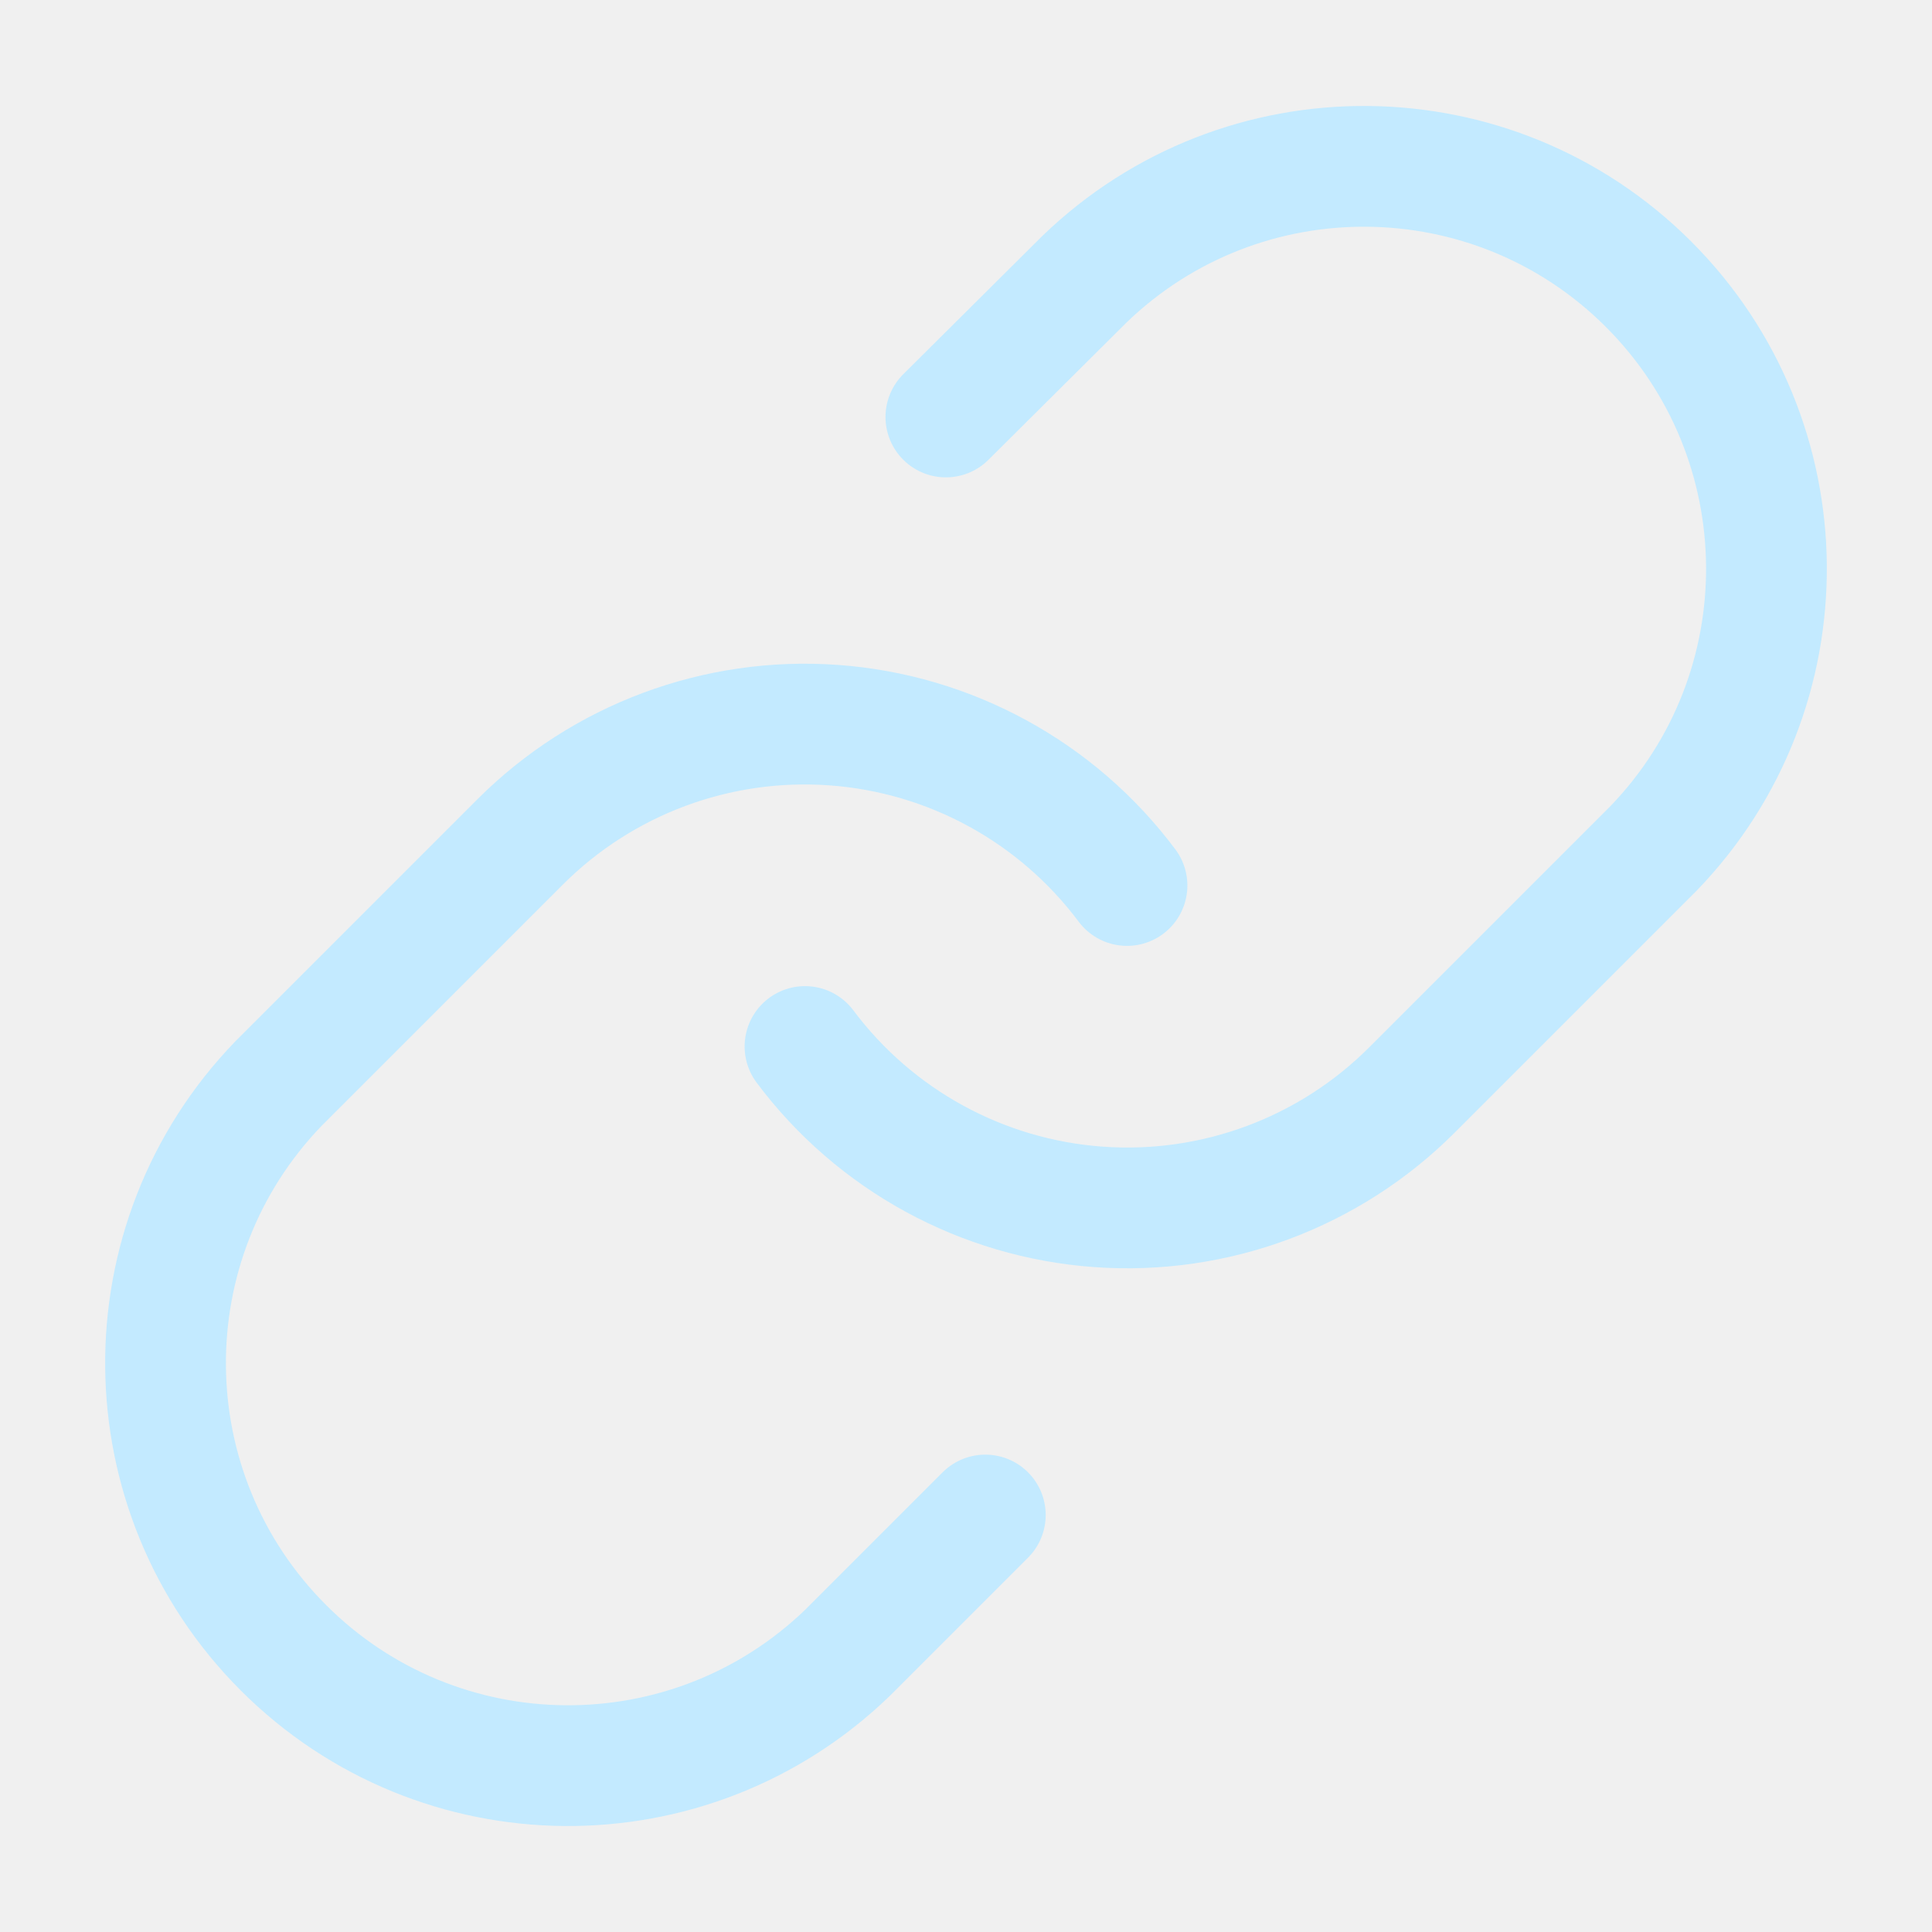
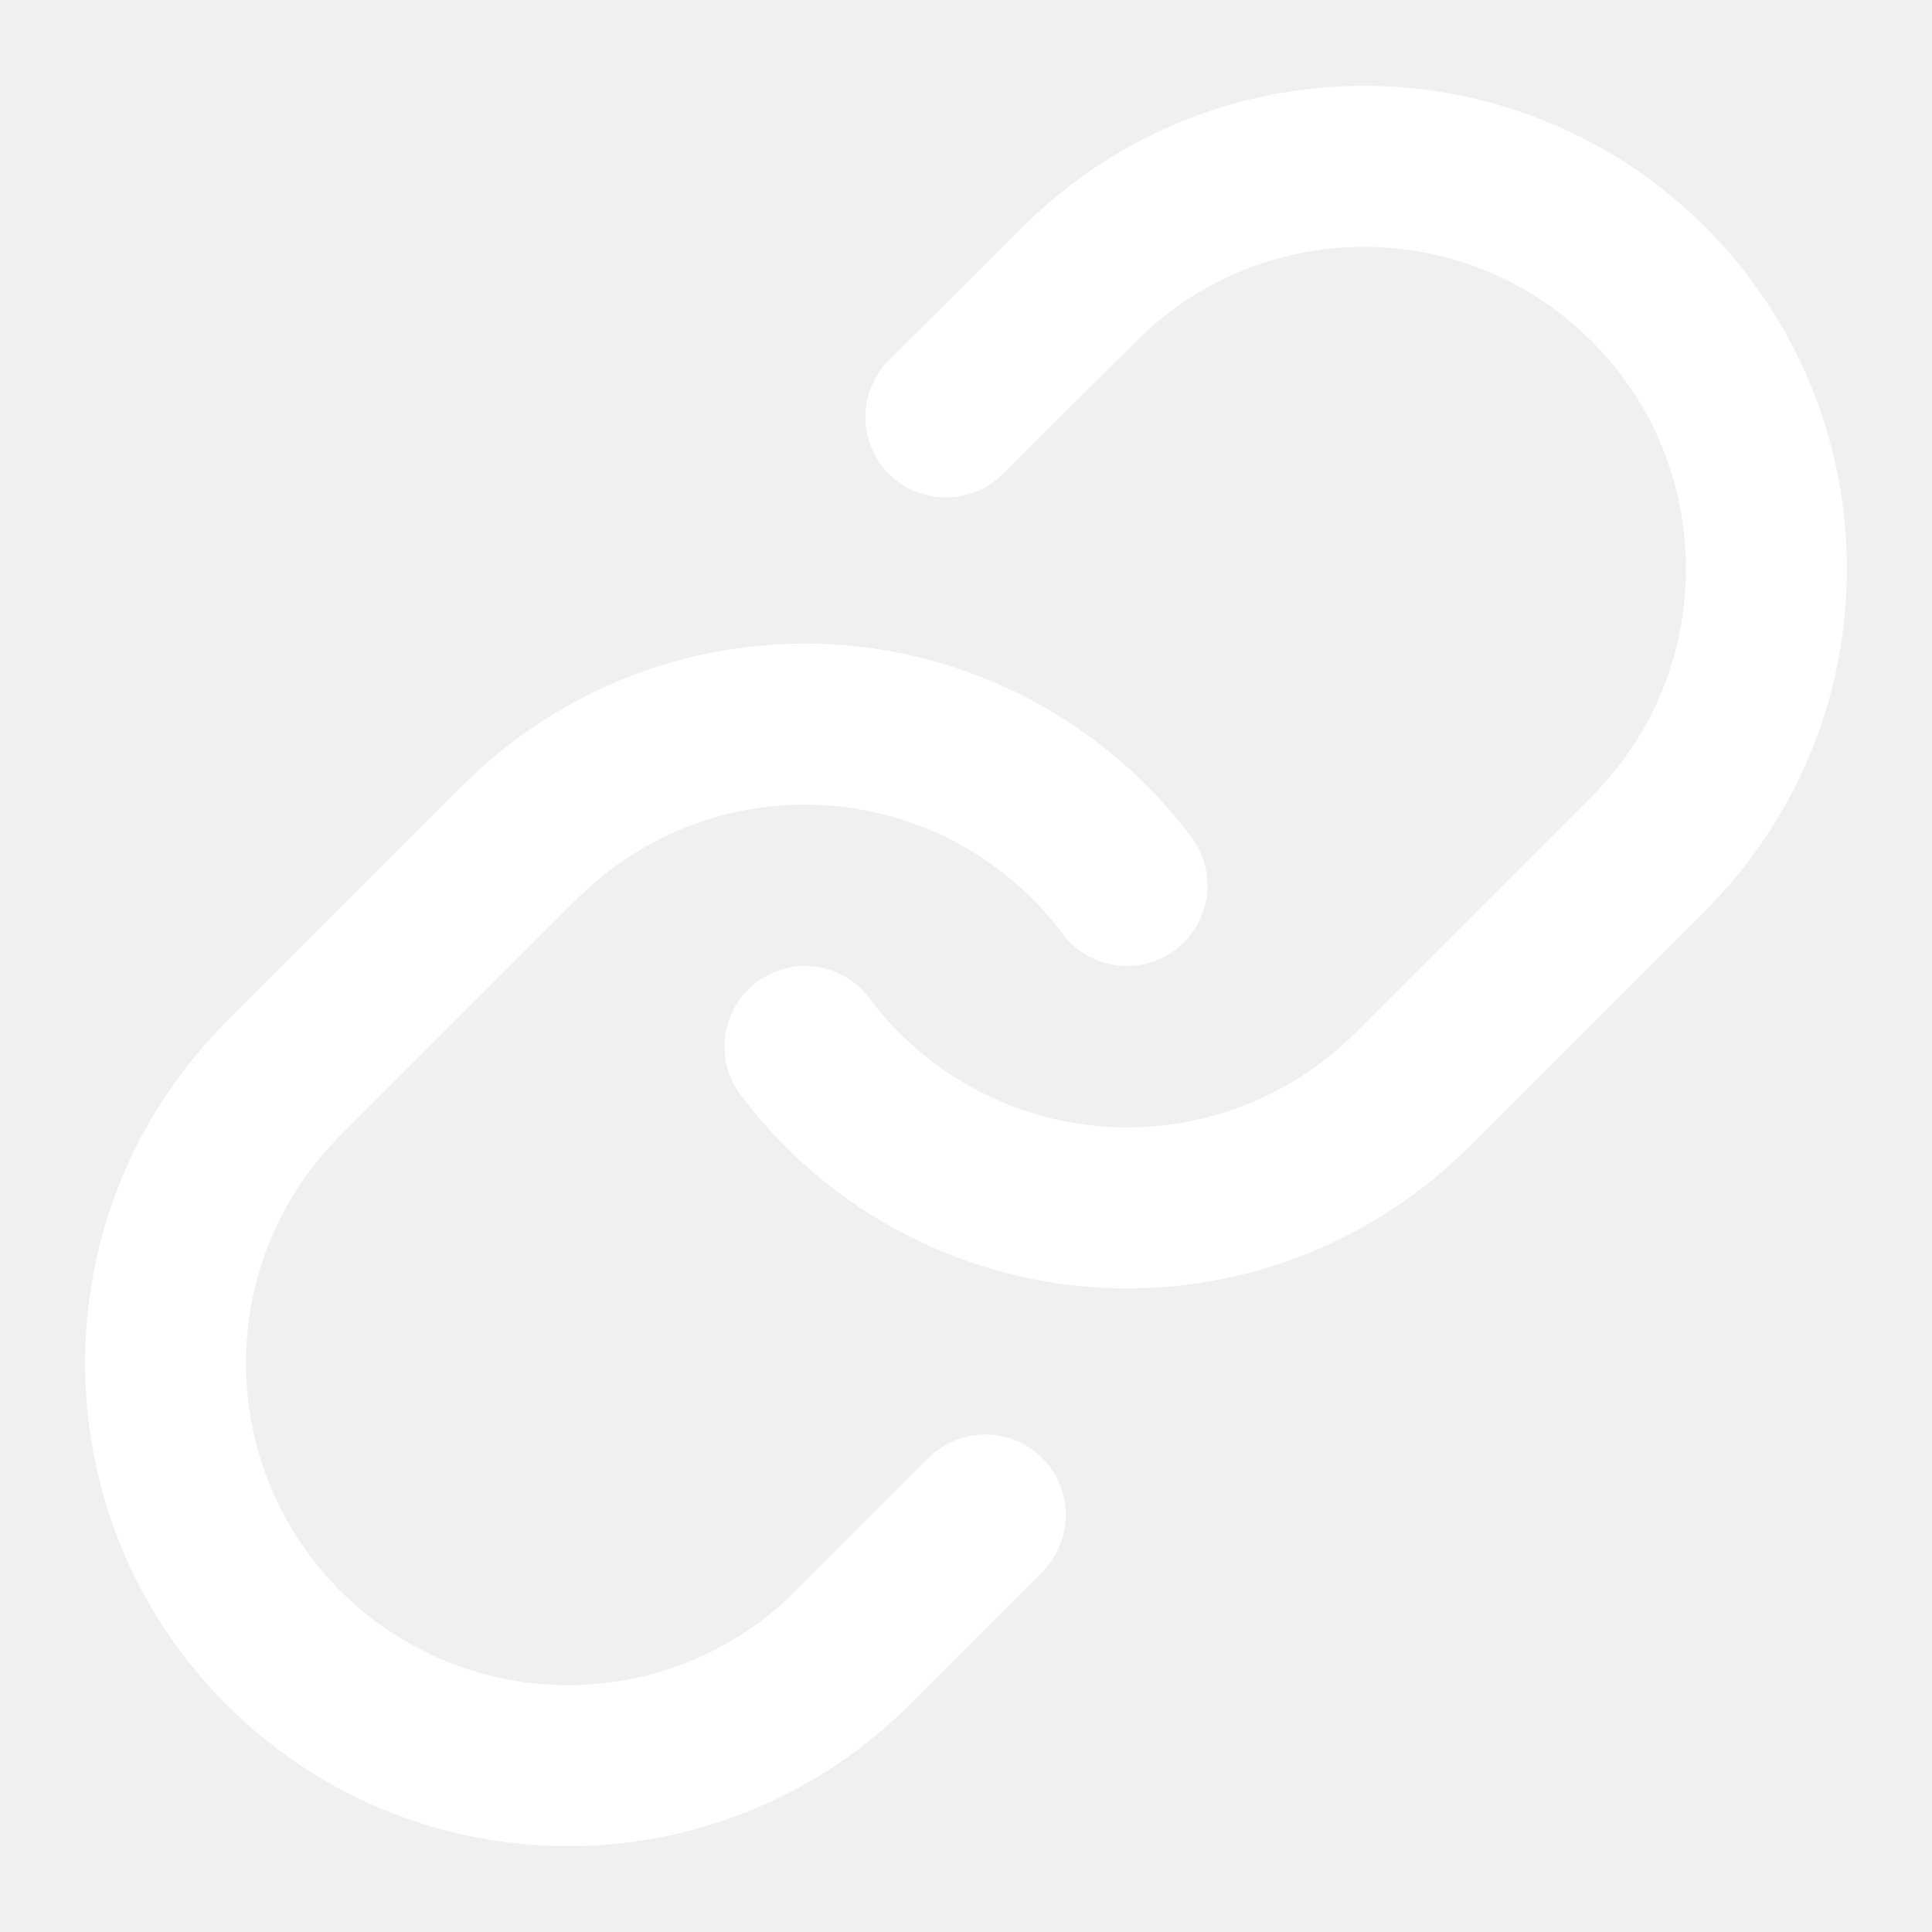
- <svg xmlns="http://www.w3.org/2000/svg" width="32" height="32" viewBox="0 0 24 24" fill="none" stroke="#c3eaff" stroke-width="1.5" stroke-linecap="round" stroke-linejoin="round" class="feather feather-link">
+ <svg xmlns="http://www.w3.org/2000/svg" width="32" height="32" viewBox="0 0 24 24" fill="none" stroke="#ffffff" stroke-width="2" stroke-linecap="round" stroke-linejoin="round" class="feather feather-link">
  <path d="M10 13a5 5 0 0 0 7.54.54l3-3a5 5 0 0 0-7.07-7.07l-1.72 1.71" />
  <path d="M14 11a5 5 0 0 0-7.54-.54l-3 3a5 5 0 0 0 7.07 7.07l1.71-1.71" />
</svg>
